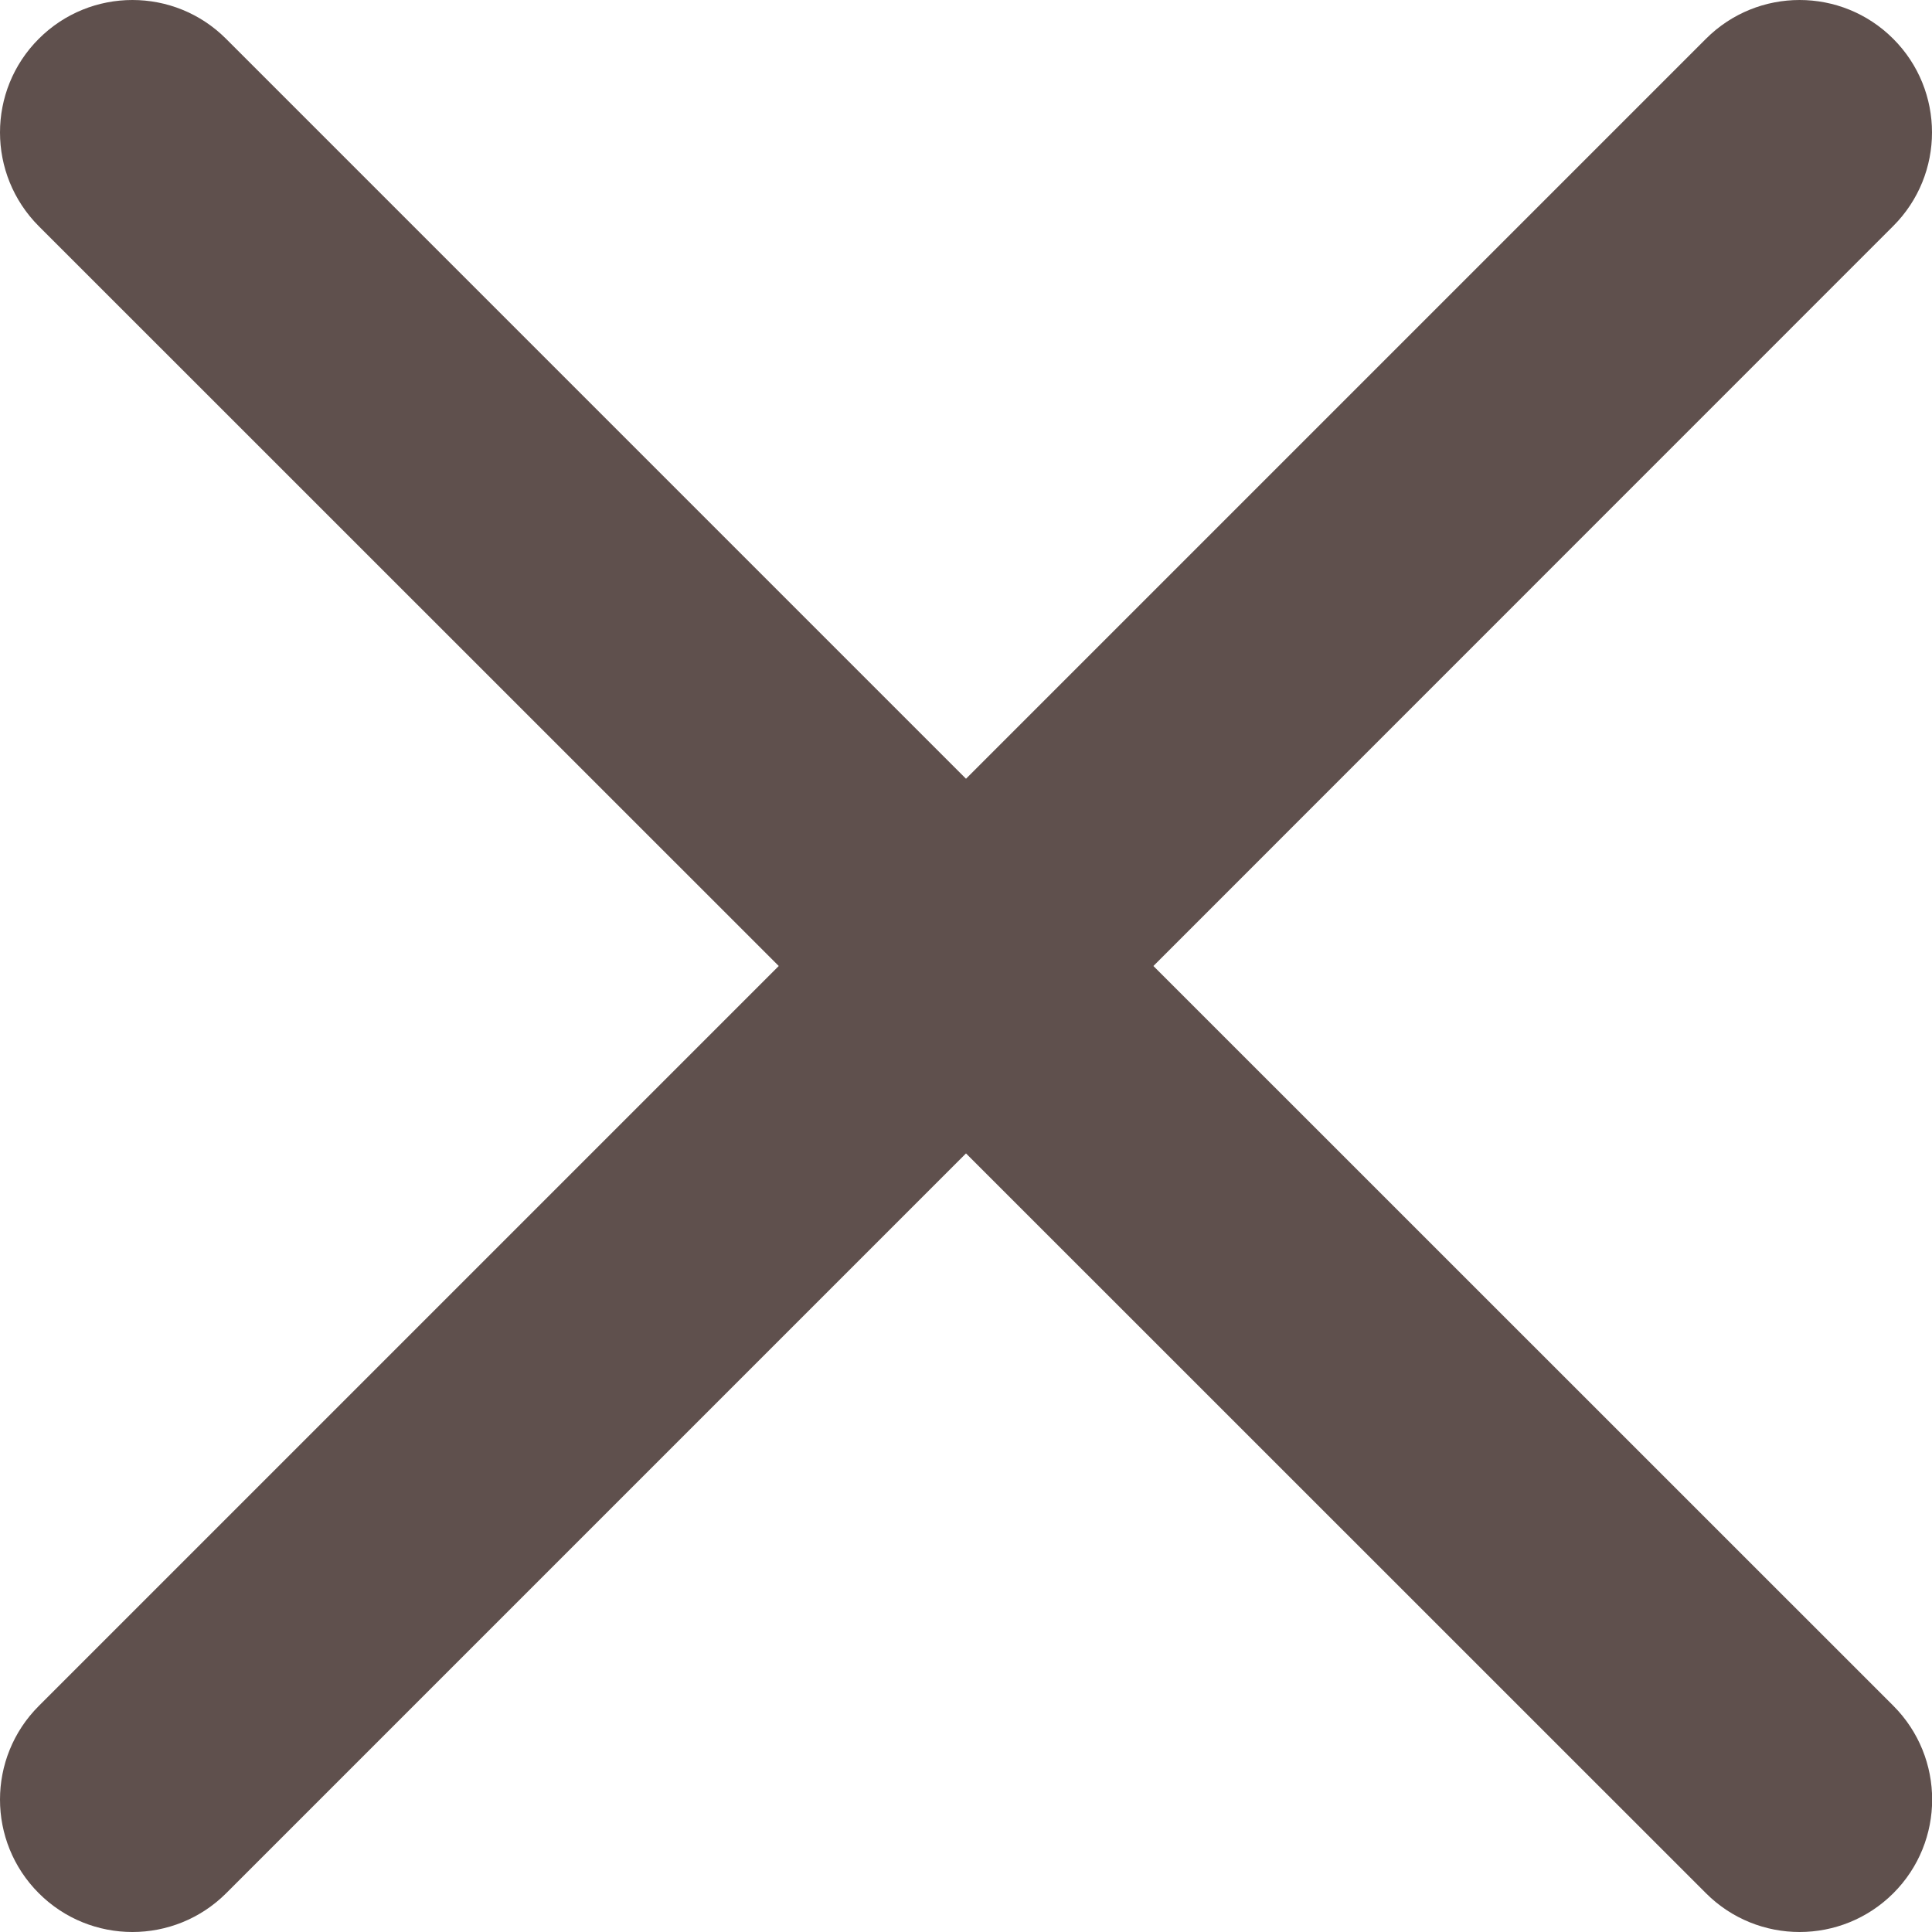
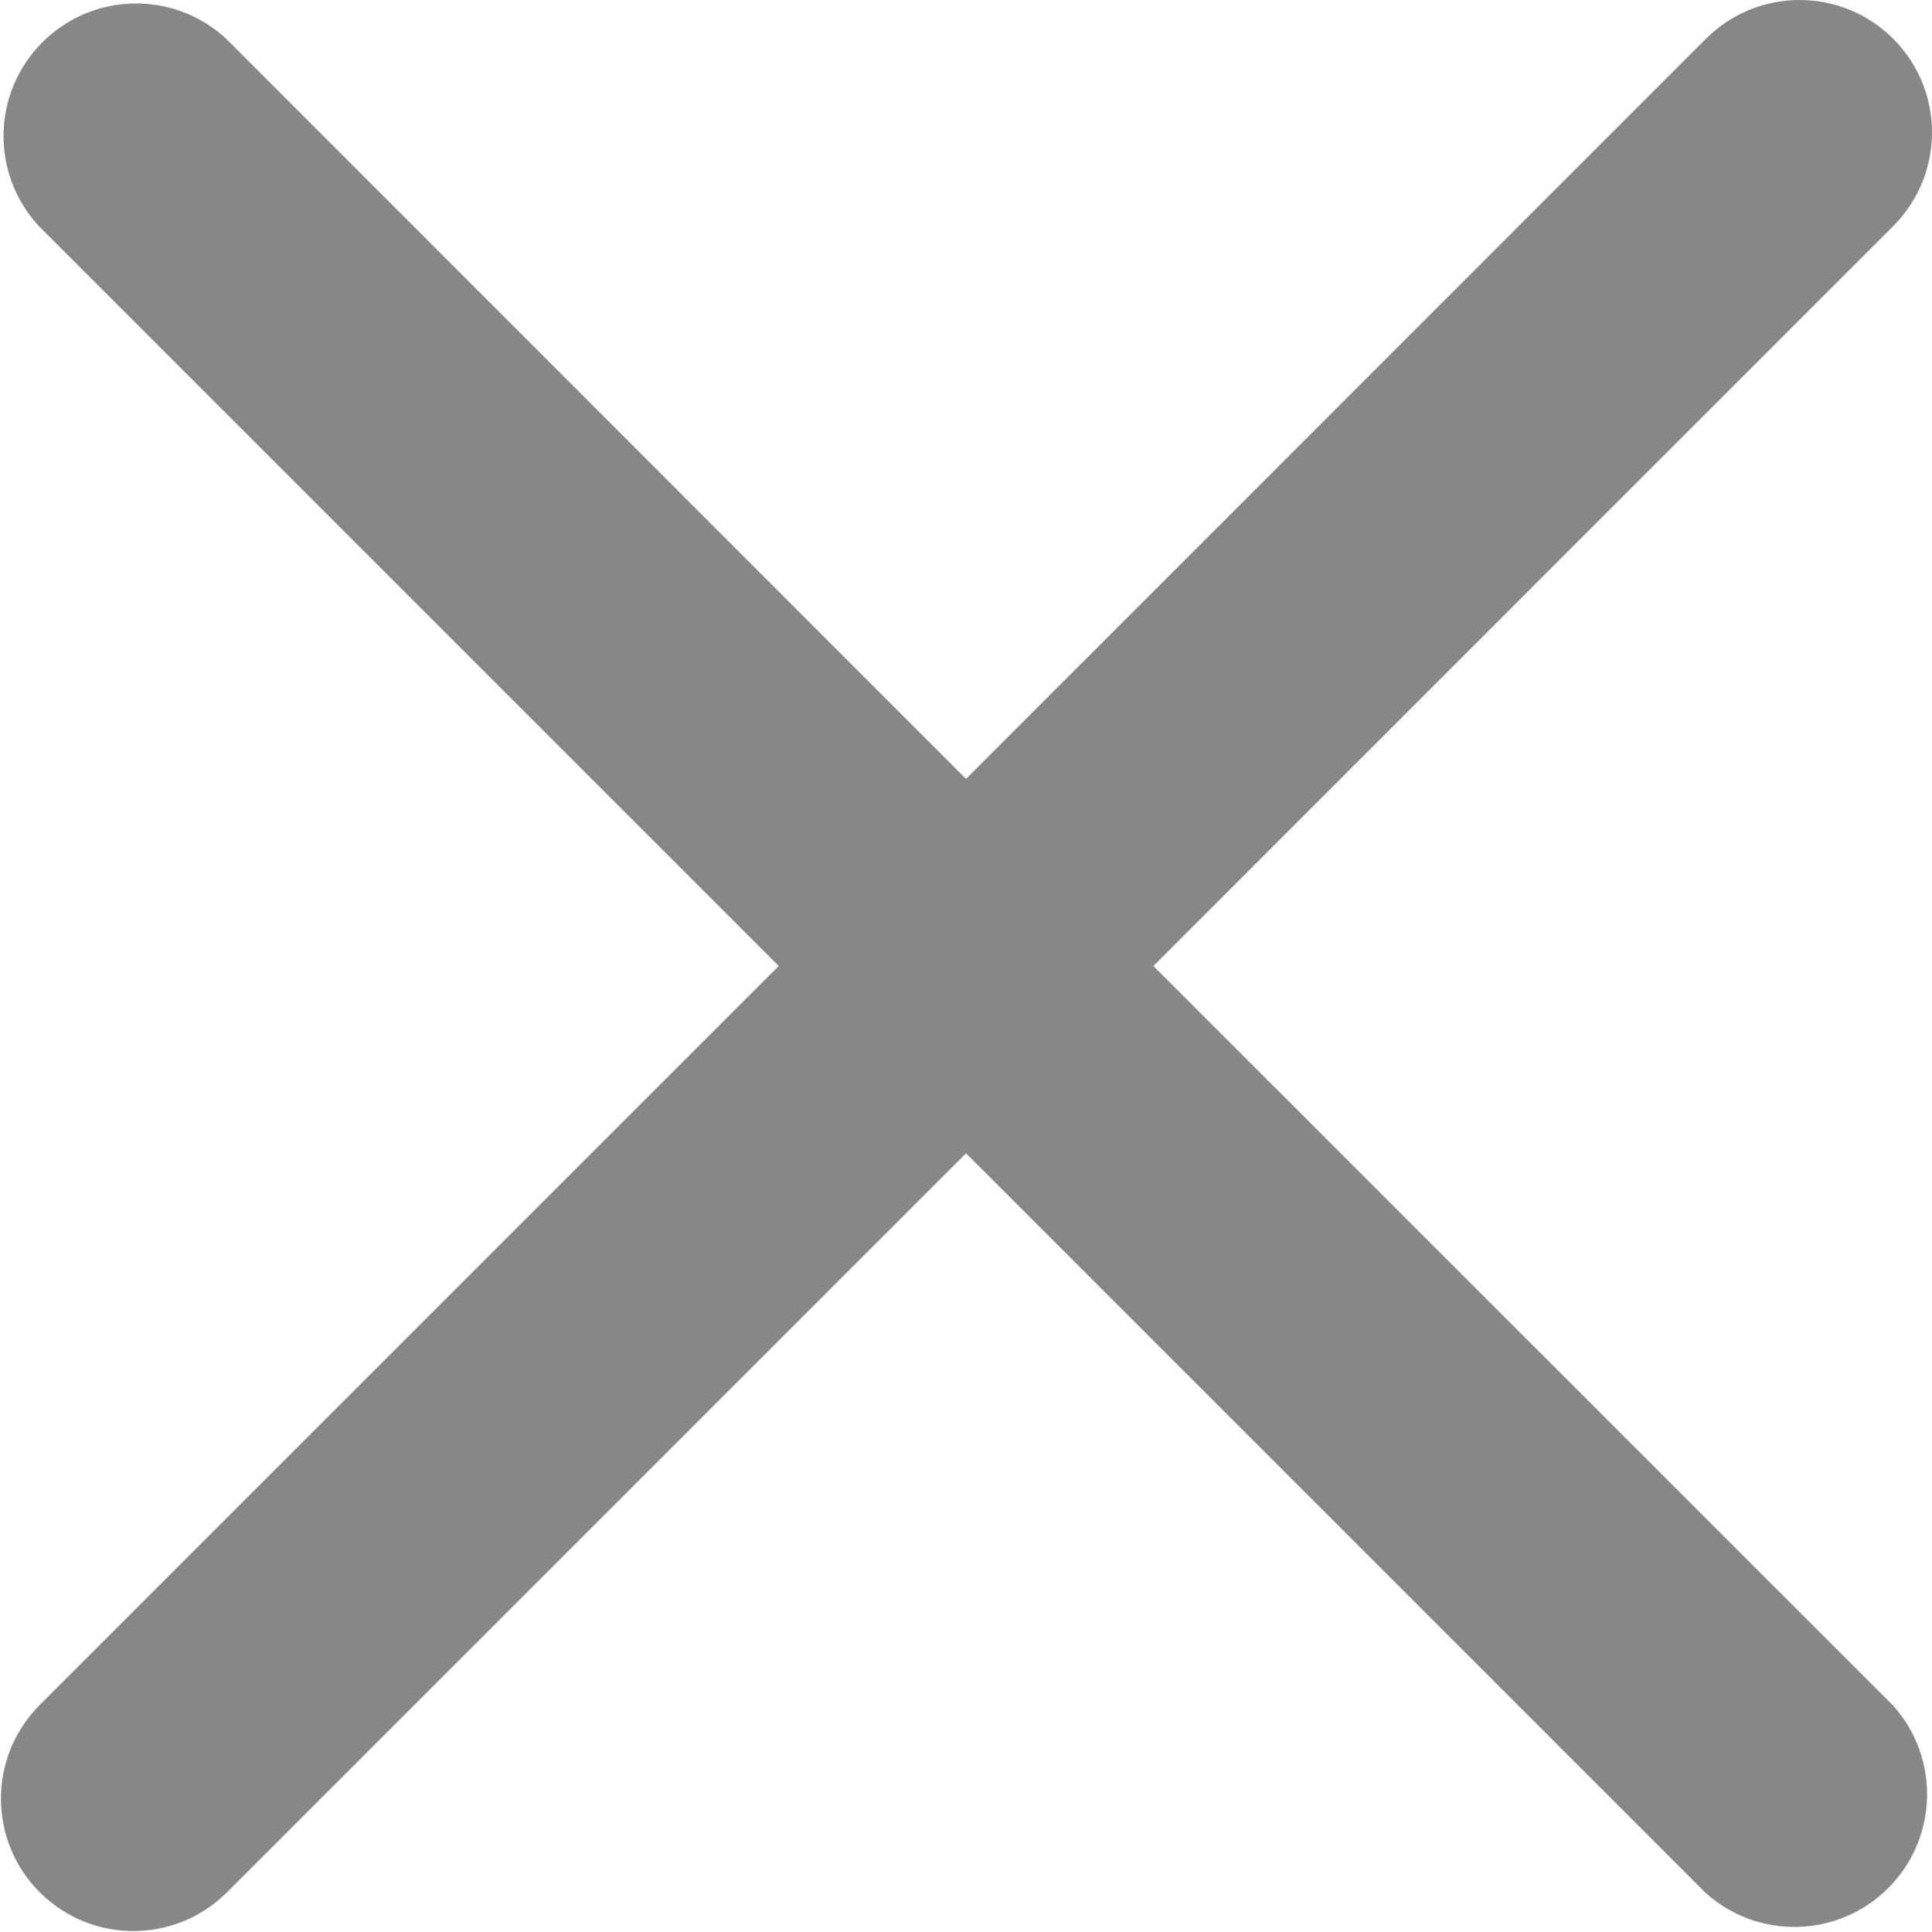
- <svg xmlns="http://www.w3.org/2000/svg" width="13" height="13" viewBox="0 0 13 13" fill="none" version="1.1" id="svg477">
-   <defs id="defs481" />
-   <path fill-rule="evenodd" clip-rule="evenodd" d="m 0.261,11.479 c -0.348,0.348 -0.348,0.912 0,1.26 0.348,0.348 0.912,0.348 1.261,0 l 4.978,-4.978 4.979,4.978 c 0.348,0.348 0.912,0.348 1.261,0 0.348,-0.348 0.348,-0.912 0,-1.261 L 7.761,6.5 12.739,1.521 c 0.348,-0.348 0.348,-0.912 0,-1.26 -0.348,-0.348 -0.912,-0.348 -1.26,0 L 6.5,5.24 1.521,0.261 c -0.348,-0.348 -0.912,-0.348 -1.26,0 -0.348,0.348 -0.348,0.912 0,1.261 L 5.24,6.5 Z" fill="#5f504d" id="path475" style="stroke-width:1" />
+ <svg xmlns="http://www.w3.org/2000/svg" width="13" height="13" fill="none">
+   <path fill-rule="evenodd" clip-rule="evenodd" d="M.261 11.479a.891.891 0 001.26 1.26L6.5 7.76l4.978 4.978a.893.893 0 001.261-1.261L7.761 6.5l4.978-4.979a.89.89 0 10-1.26-1.26L6.5 5.241 1.521.26a.892.892 0 00-1.26 1.261L5.24 6.5z" fill="#878787" />
</svg>
